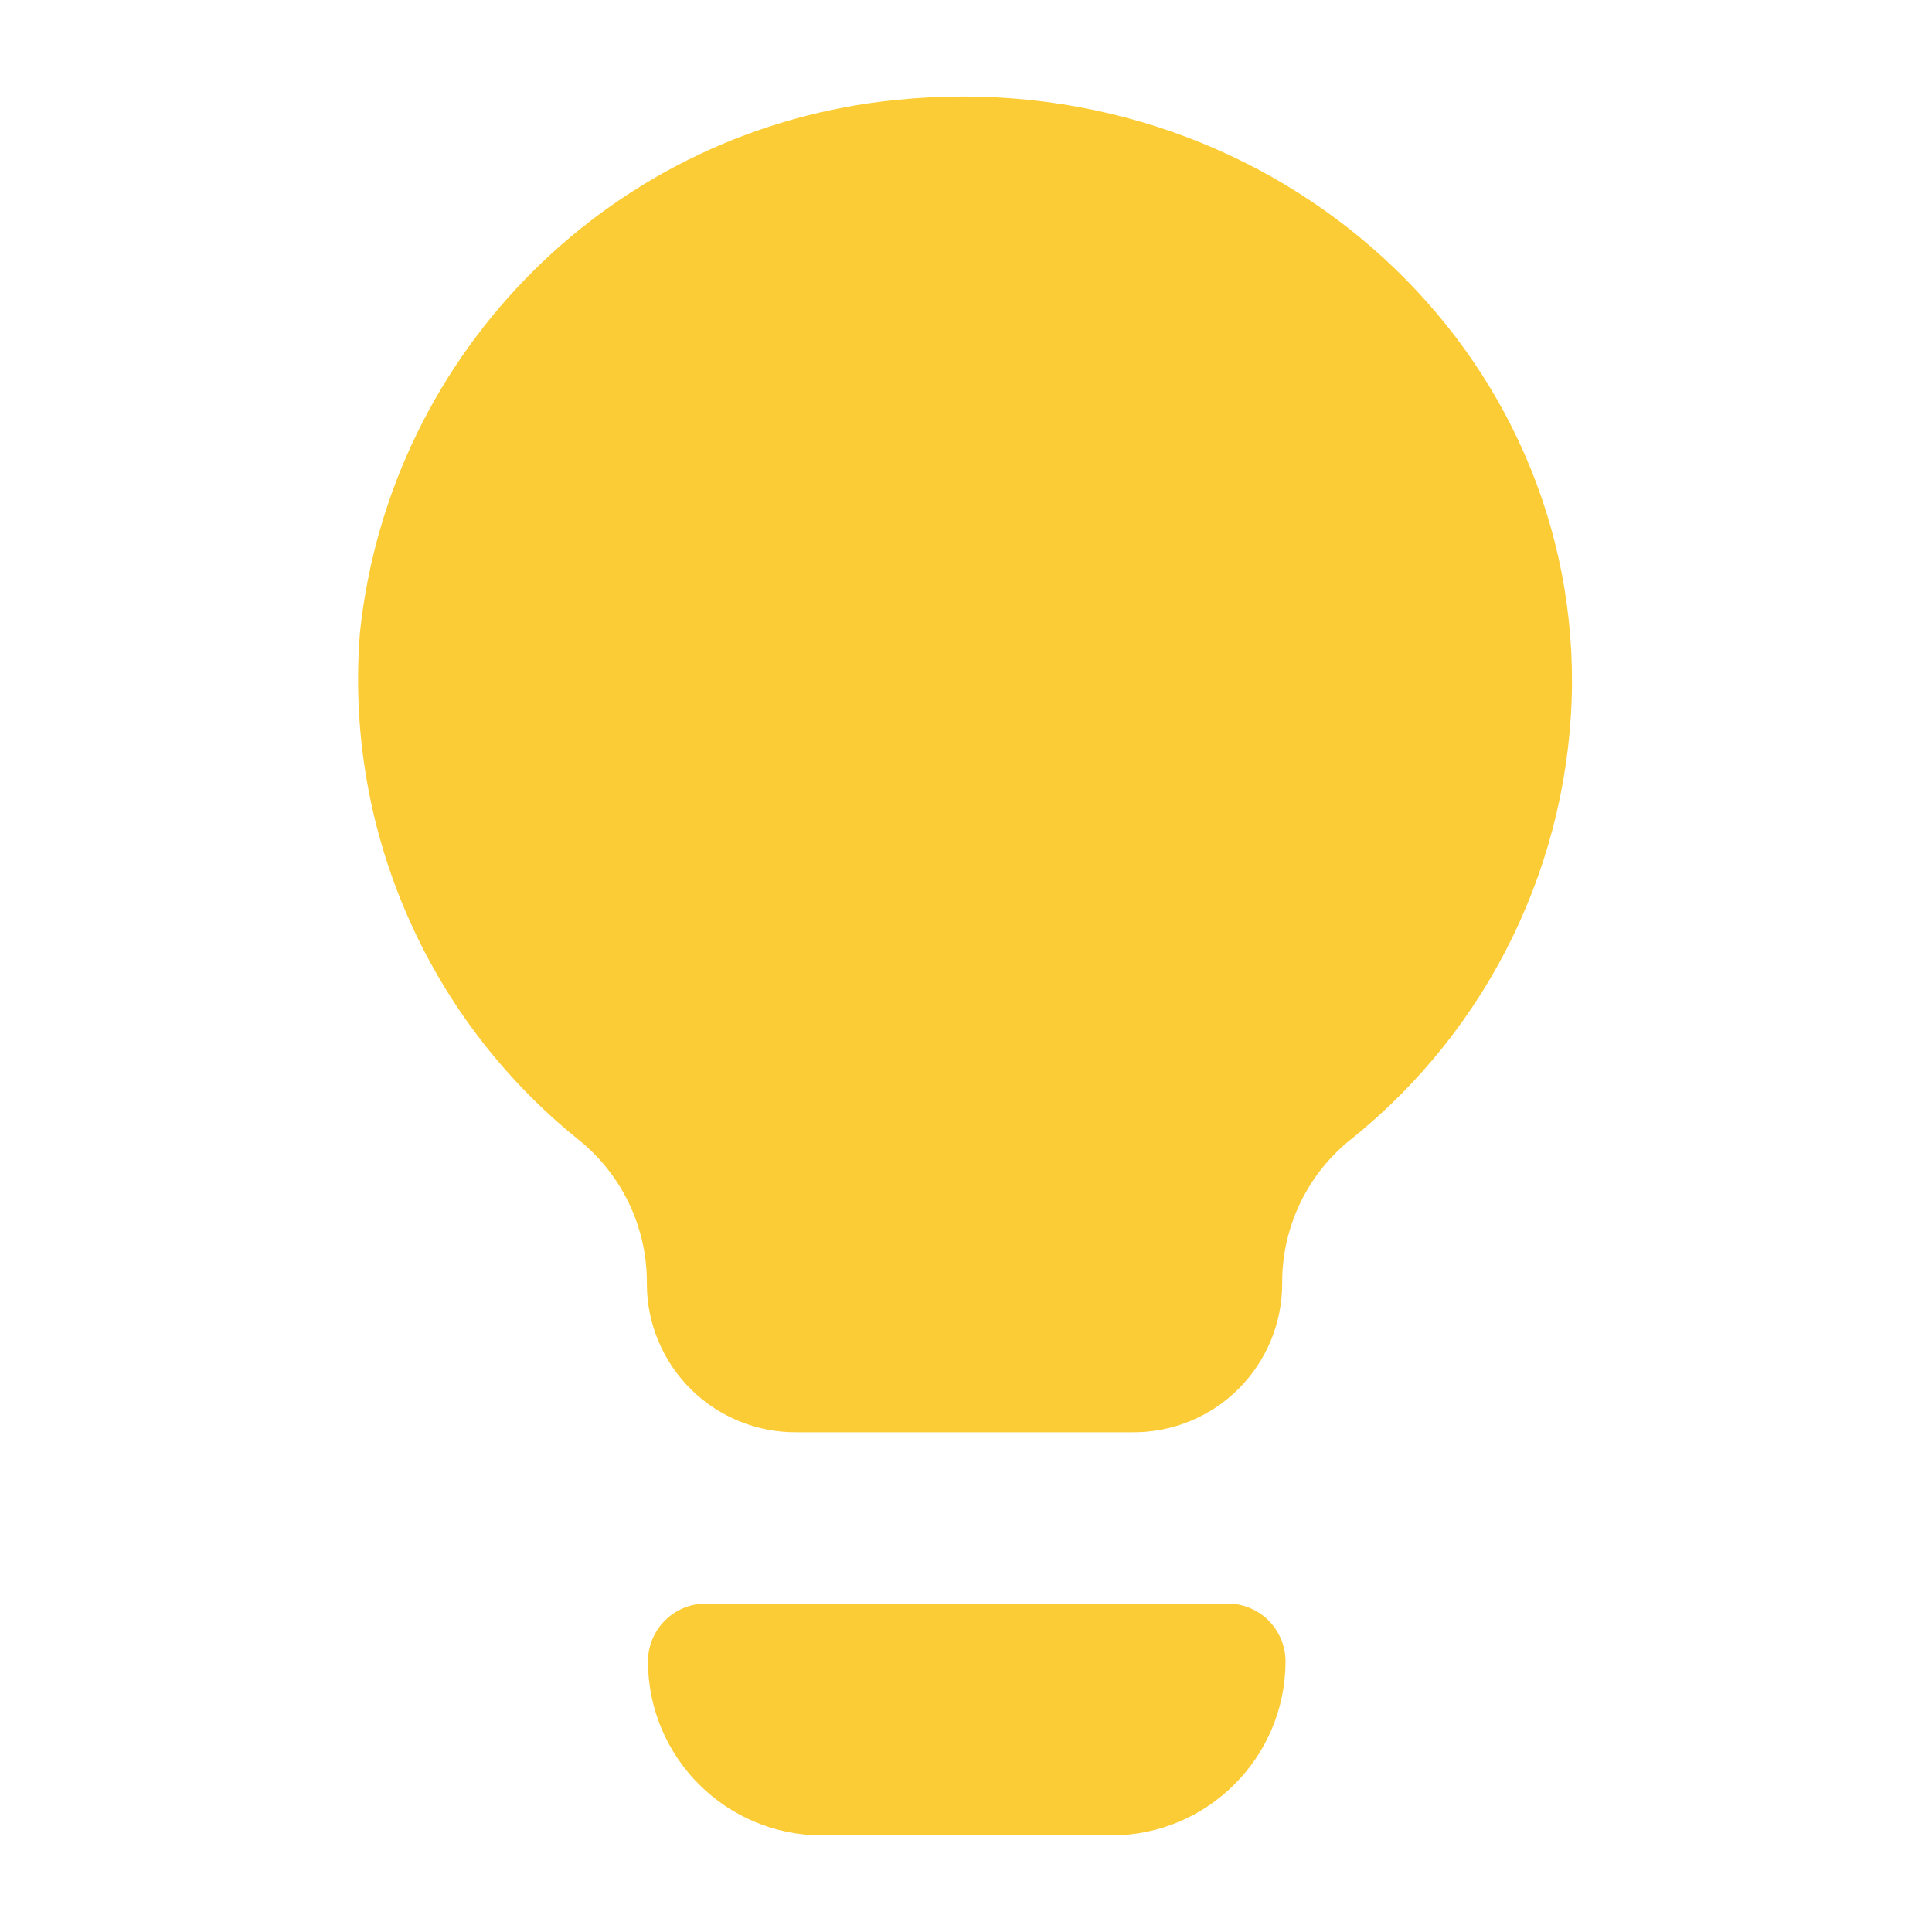
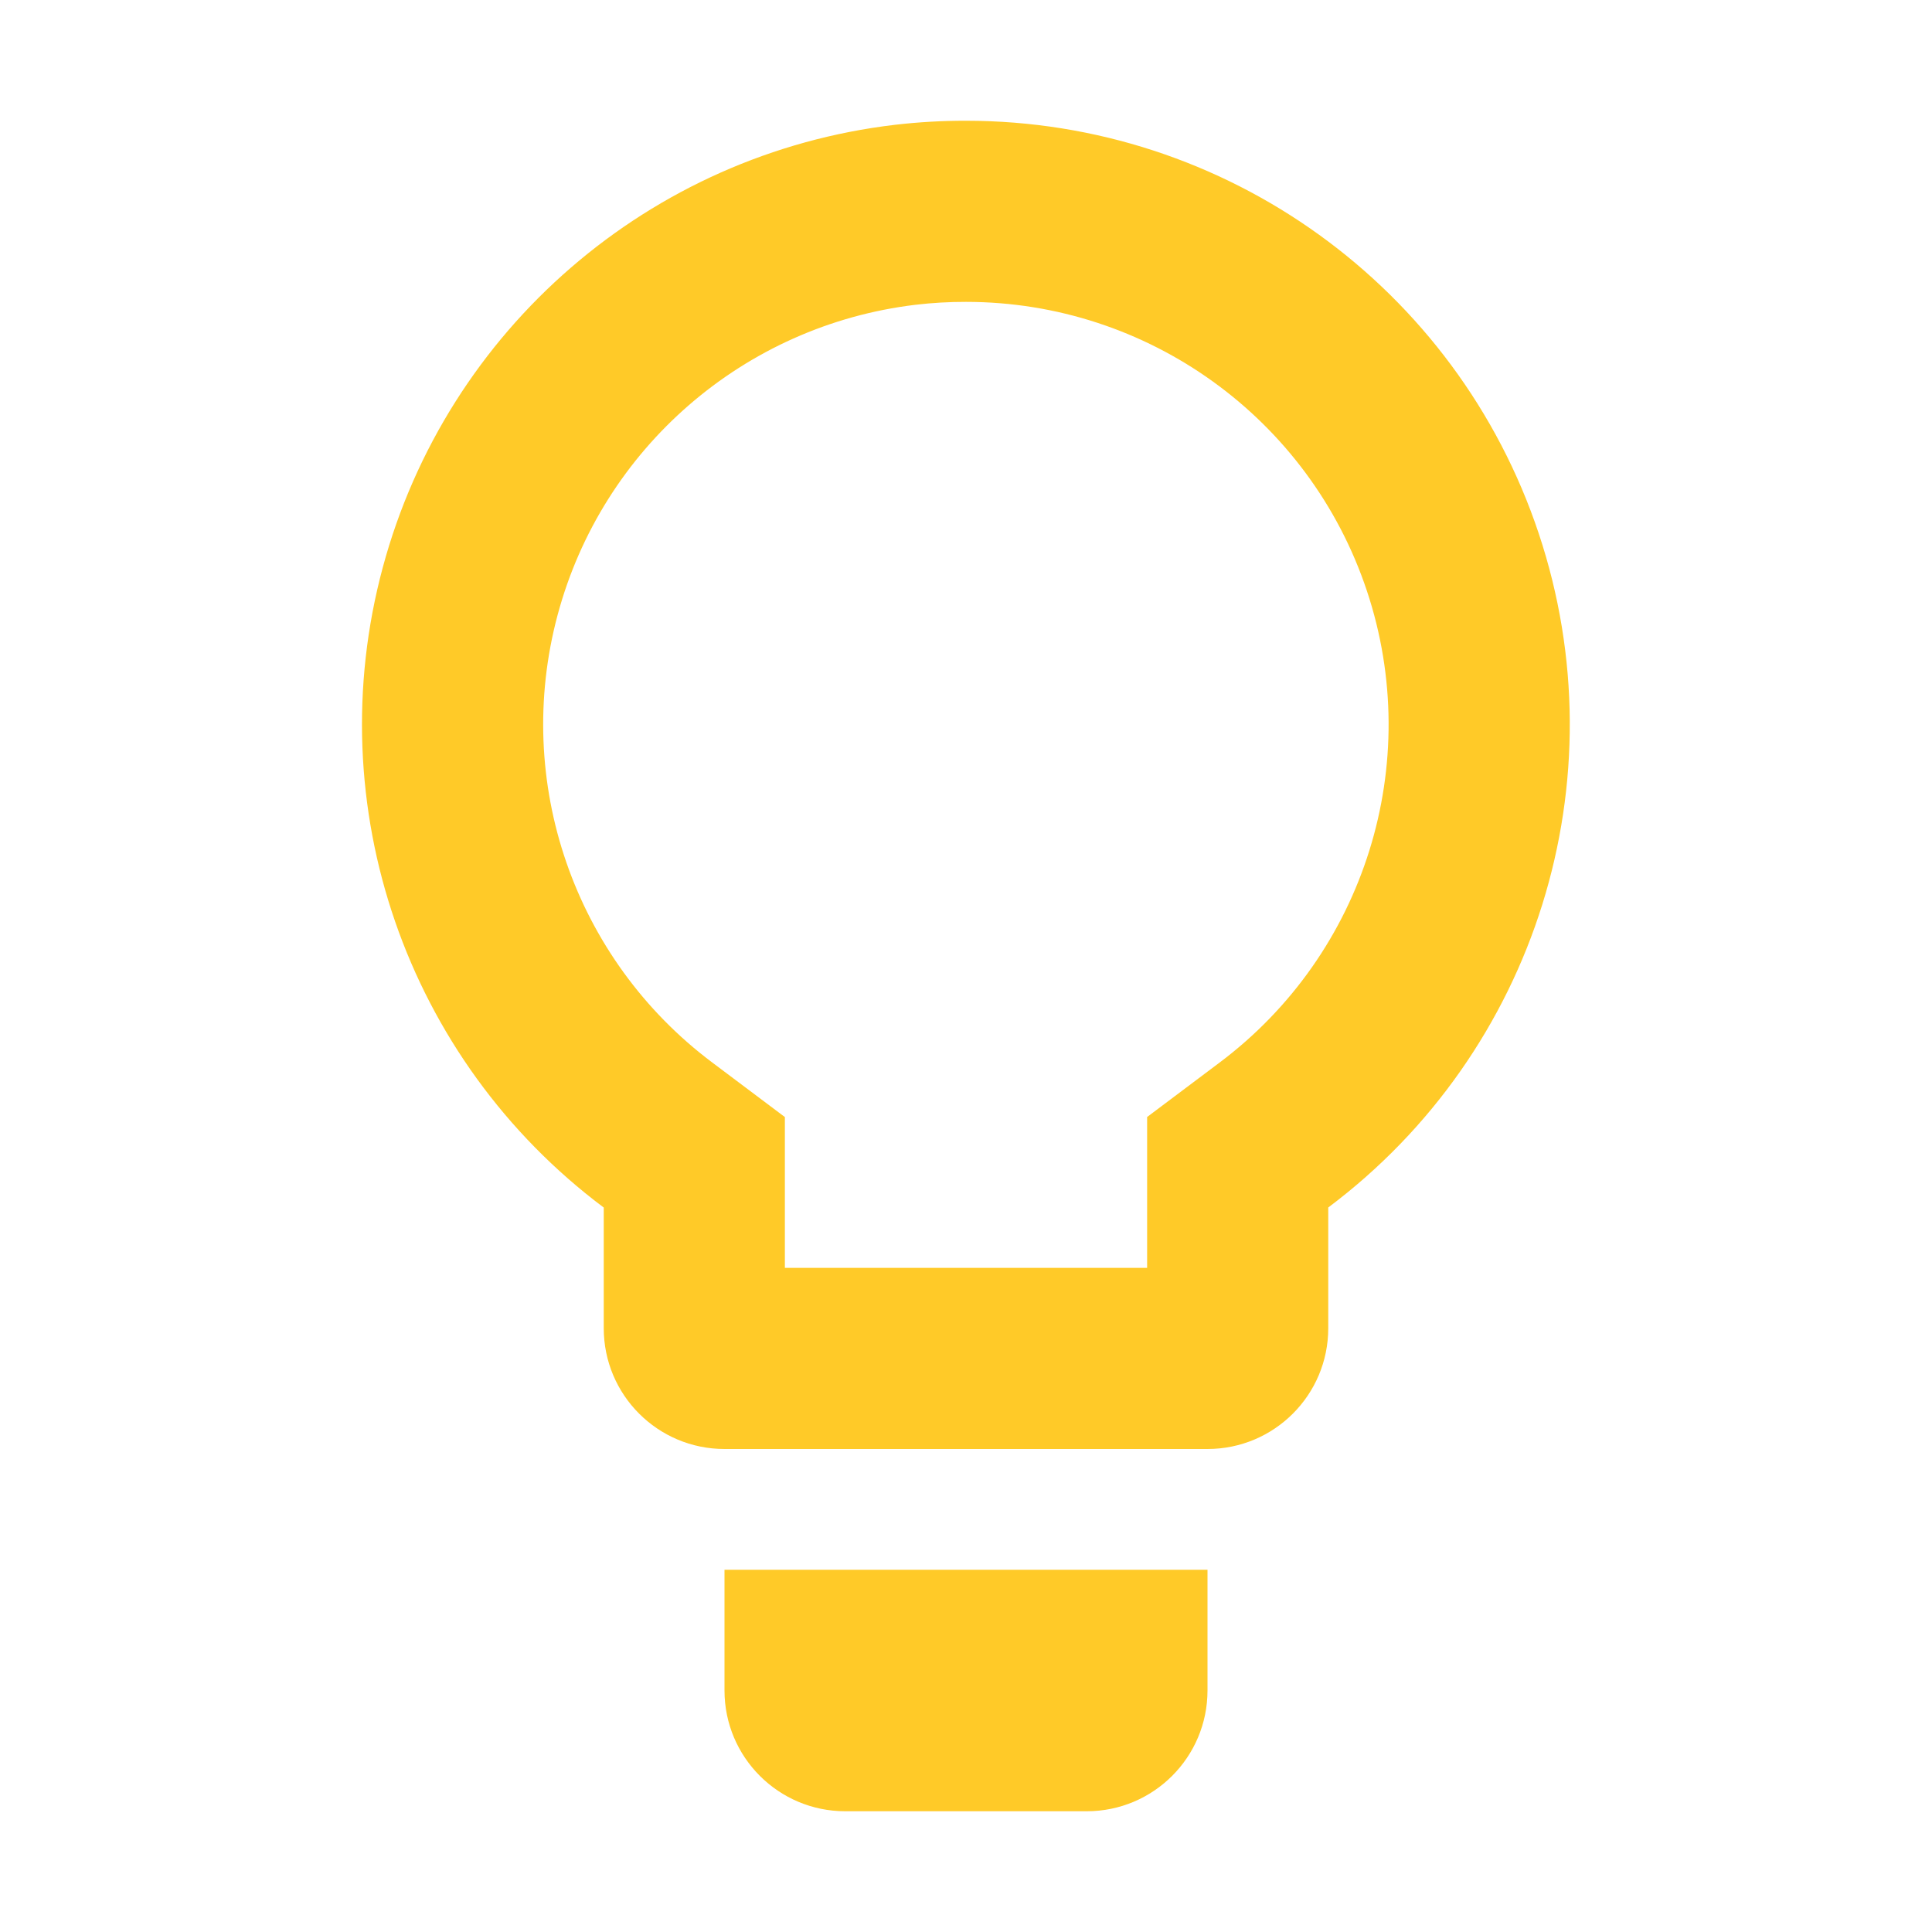
- <svg xmlns="http://www.w3.org/2000/svg" width="800" height="800" fill="#fbcc35" viewBox="0 0 52 52">
-   <path d="M24.12 2.69A16.11 16.11 0 0 0 9.69 17a15.9 15.9 0 0 0 5.85 13.65 4.92 4.92 0 0 1 1.87 3.82v.08a4 4 0 0 0 4.05 4h9a4 4 0 0 0 4.05-4v-.08a4.92 4.92 0 0 1 1.87-3.82 15.88 15.88 0 0 0 5.93-12.24C42.36 9.09 34 1.68 24.12 2.69M33 43.16H19a1.56 1.56 0 0 0-1.56 1.56 4.69 4.69 0 0 0 4.68 4.68h7.8a4.69 4.69 0 0 0 4.68-4.68 1.56 1.56 0 0 0-1.6-1.56" />
+ <svg xmlns="http://www.w3.org/2000/svg" viewBox="0 0 32 32">
+   <path fill="#FFCA28" d="M16 5a7 7 0 0 1 4.198 12.601l-1.198.9V21h-6v-2.498l-1.198-.9a7 7 0 0 1 3.362-12.554A7 7 0 0 1 16 5m0-3a10 10 0 0 0-1.176.067A10 10 0 0 0 10 20.001V22a2 2 0 0 0 2 2h8a2 2 0 0 0 2-2v-2a10 10 0 0 0-6-18m-4 24h8v2a2 2 0 0 1-2 2h-4a2 2 0 0 1-2-2z" />
</svg>
